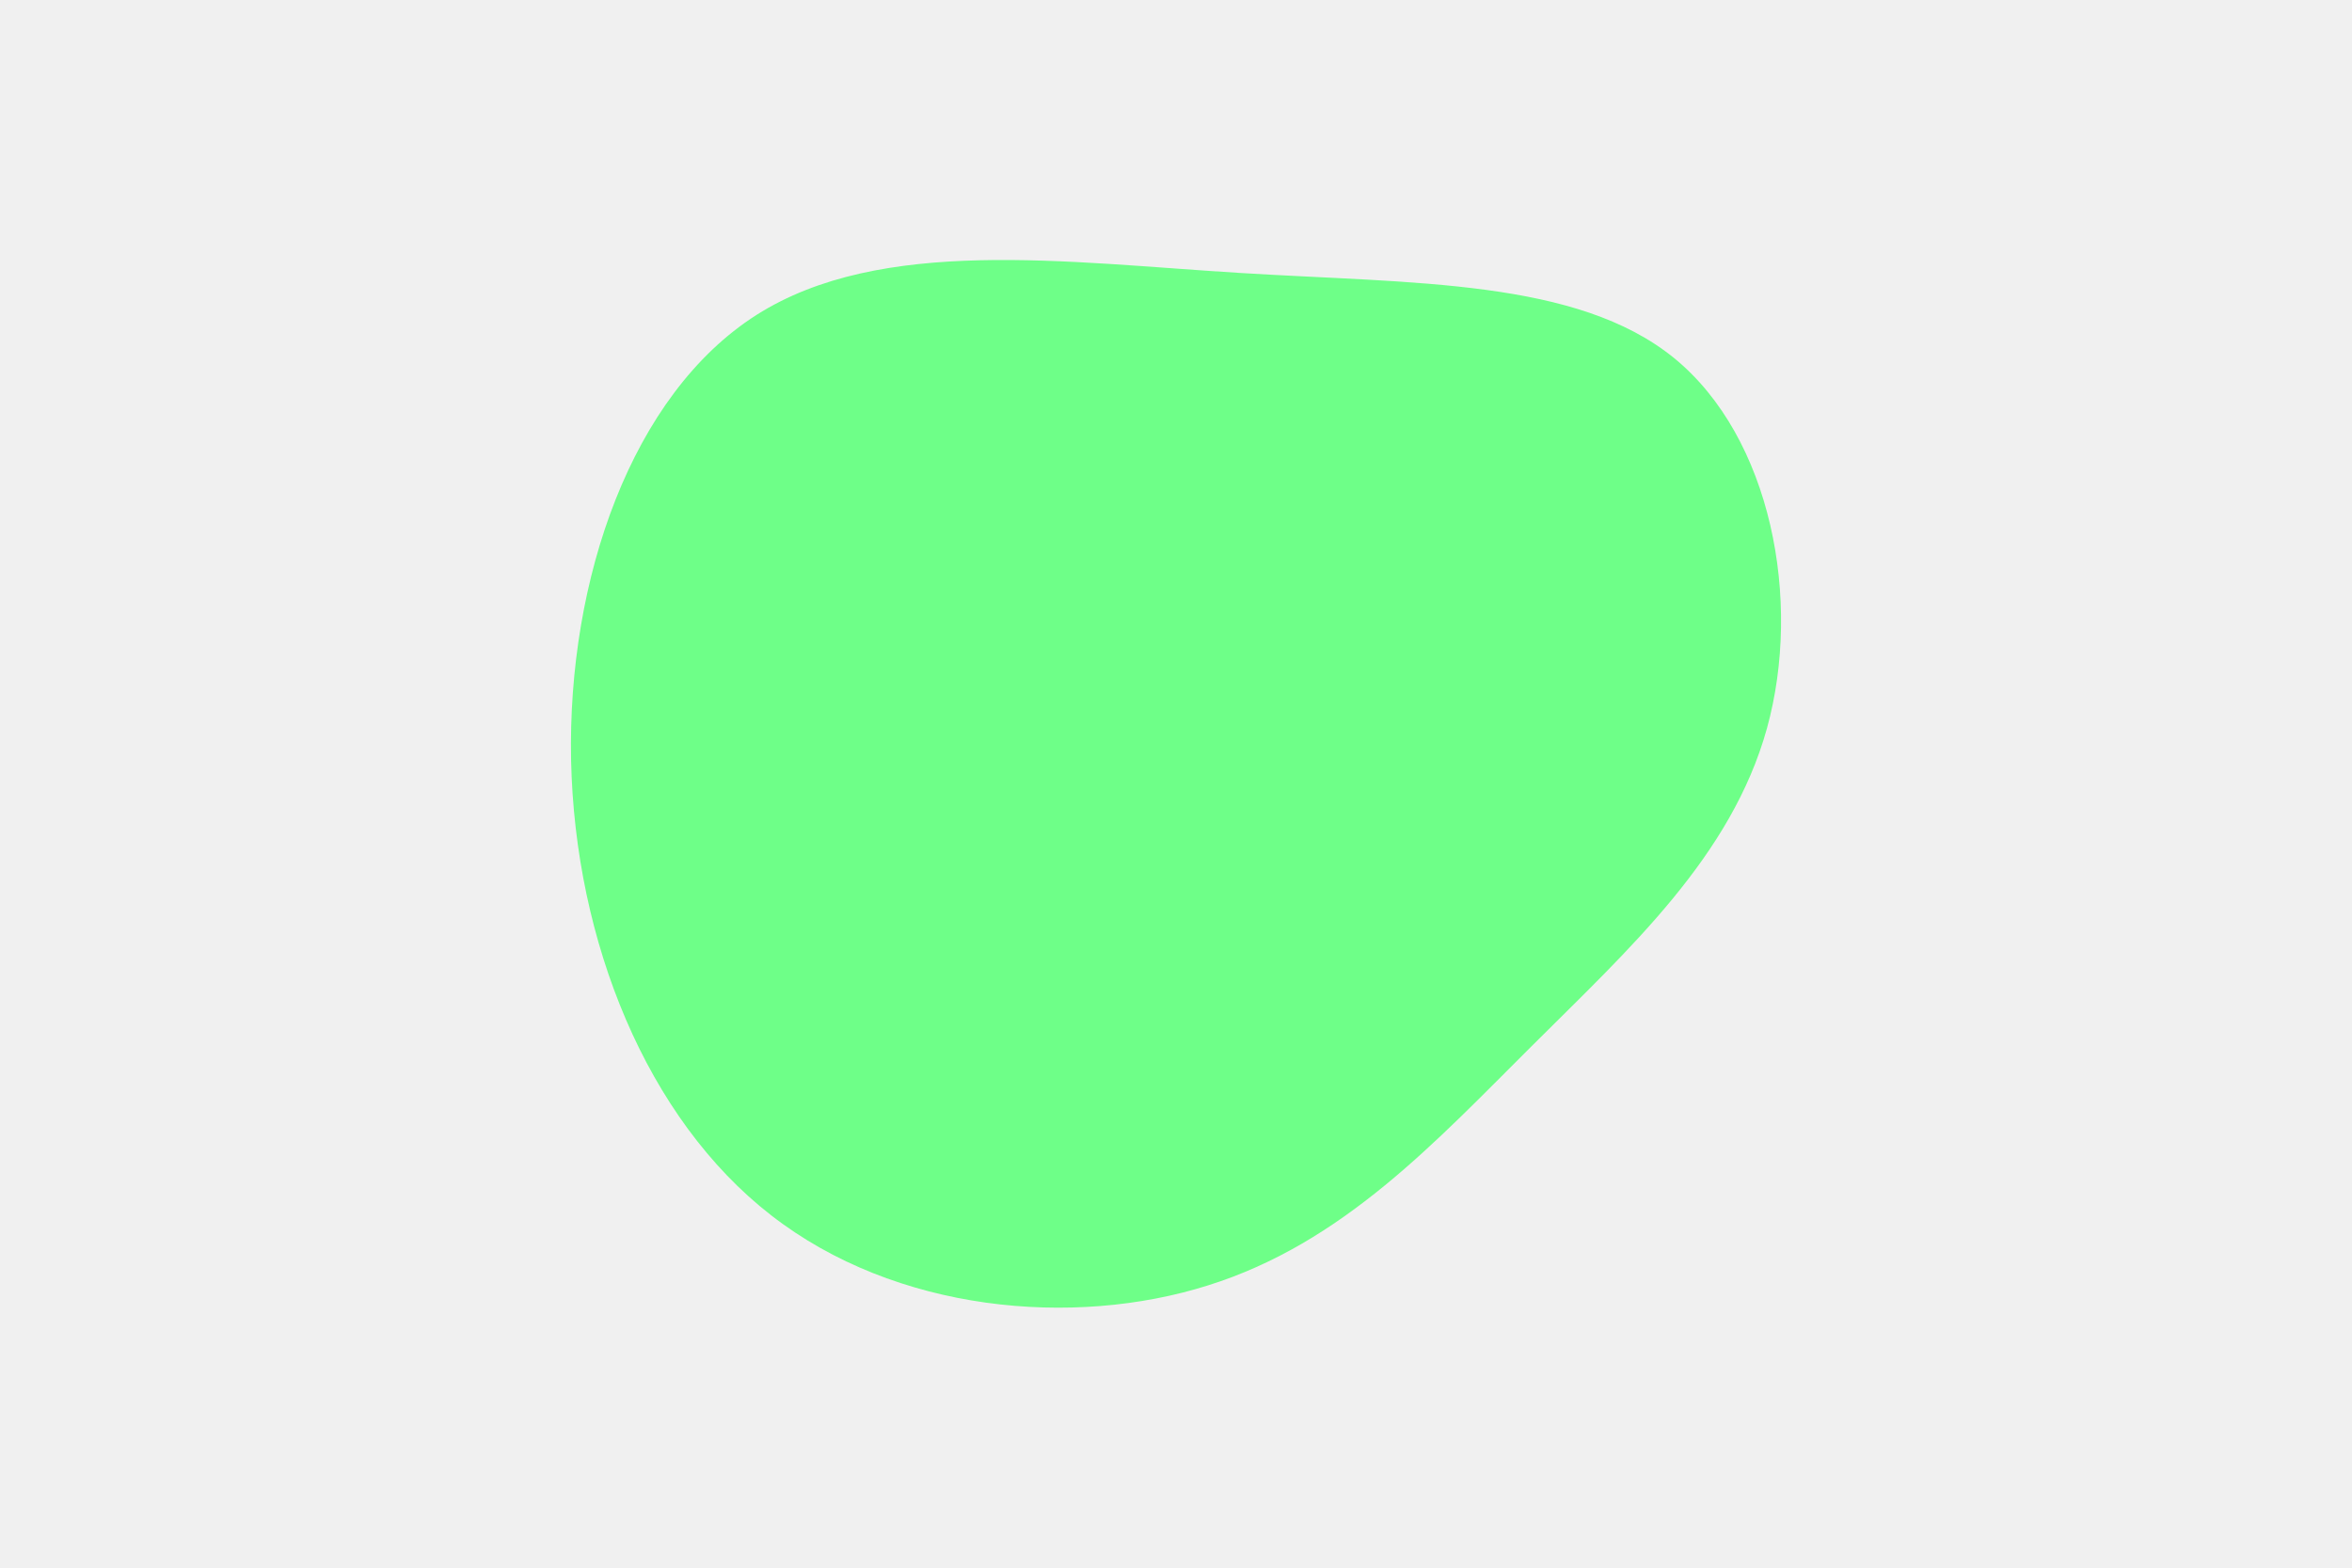
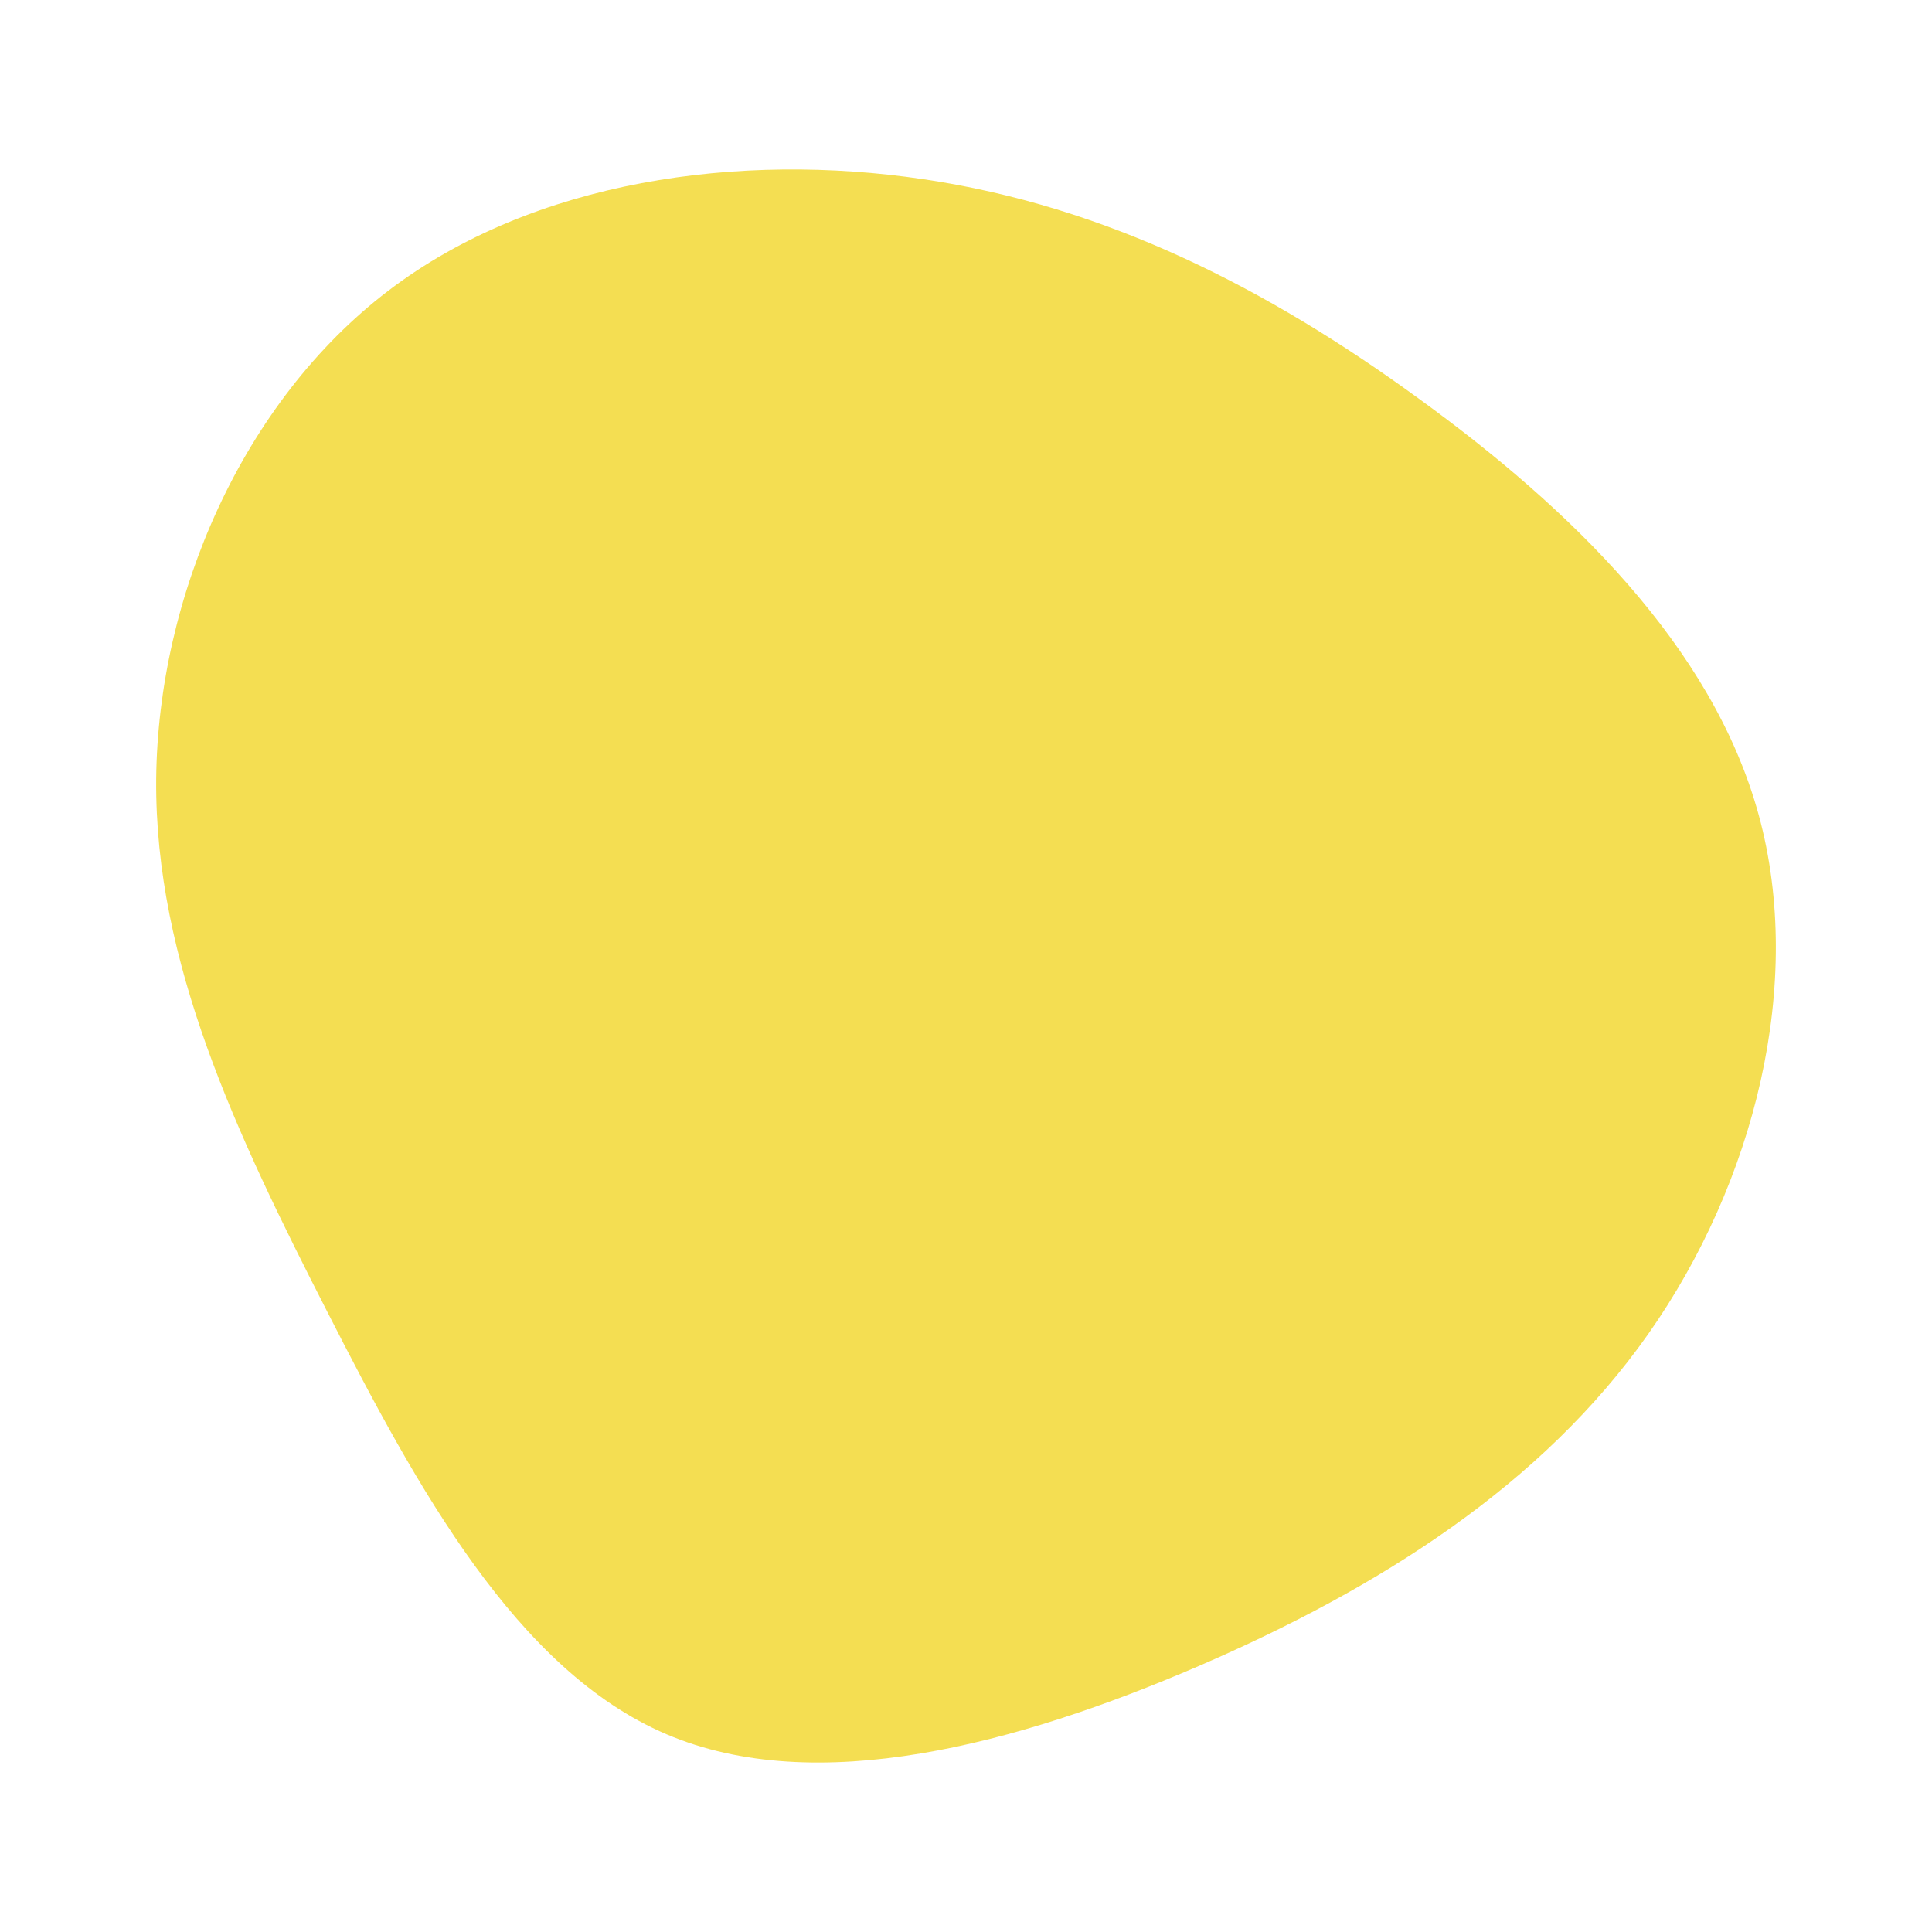
- <svg xmlns="http://www.w3.org/2000/svg" id="visual" viewBox="0 0 900 600" width="900" height="600" version="1.1">
-   <rect x="0" y="0" width="900" height="900" fill="transparent" />
-   <g transform="translate(478.5279 292.3643)">
-     <path d="M162.1 -155.3C199.3 -124.9 211.1 -62.5 197.6 -13.6C184 35.4 145 70.7 107.9 107.7C70.7 144.7 35.4 183.4 -16.3 199.6C-67.9 215.9 -135.8 209.8 -183.4 172.8C-231.1 135.8 -258.5 67.9 -260 -1.4C-261.4 -70.7 -236.8 -141.4 -189.1 -171.8C-141.4 -202.1 -70.7 -192 -4.1 -187.9C62.5 -183.8 124.9 -185.6 162.1 -155.3" fill="#6eff88" />
+ <svg xmlns="http://www.w3.org/2000/svg" id="visual" viewBox="0 0 900 900" width="900" height="900" version="1.1">
+   <rect x="0" y="0" width="900" height="900" fill="#ffffff" />
+   <g transform="translate(440.6543 439.871)">
+     <path d="M220.1 -254.3C290.7 -203.1 357.1 -138.9 378.6 -60.3C400.1 18.2 376.7 111.1 327.2 181.5C277.7 251.9 202.1 299.8 117.6 336.3C33.1 372.7 -60.4 397.8 -130.2 368C-200 338.2 -246.2 253.5 -288.3 171C-330.4 88.6 -368.6 8.4 -367.9 -76.9C-367.1 -162.2 -327.6 -252.7 -259.8 -304.4C-192 -356.1 -96 -369.1 -10.6 -356.4C74.8 -343.8 149.6 -305.6 220.1 -254.3" fill="#F4DE52" />
  </g>
</svg>
